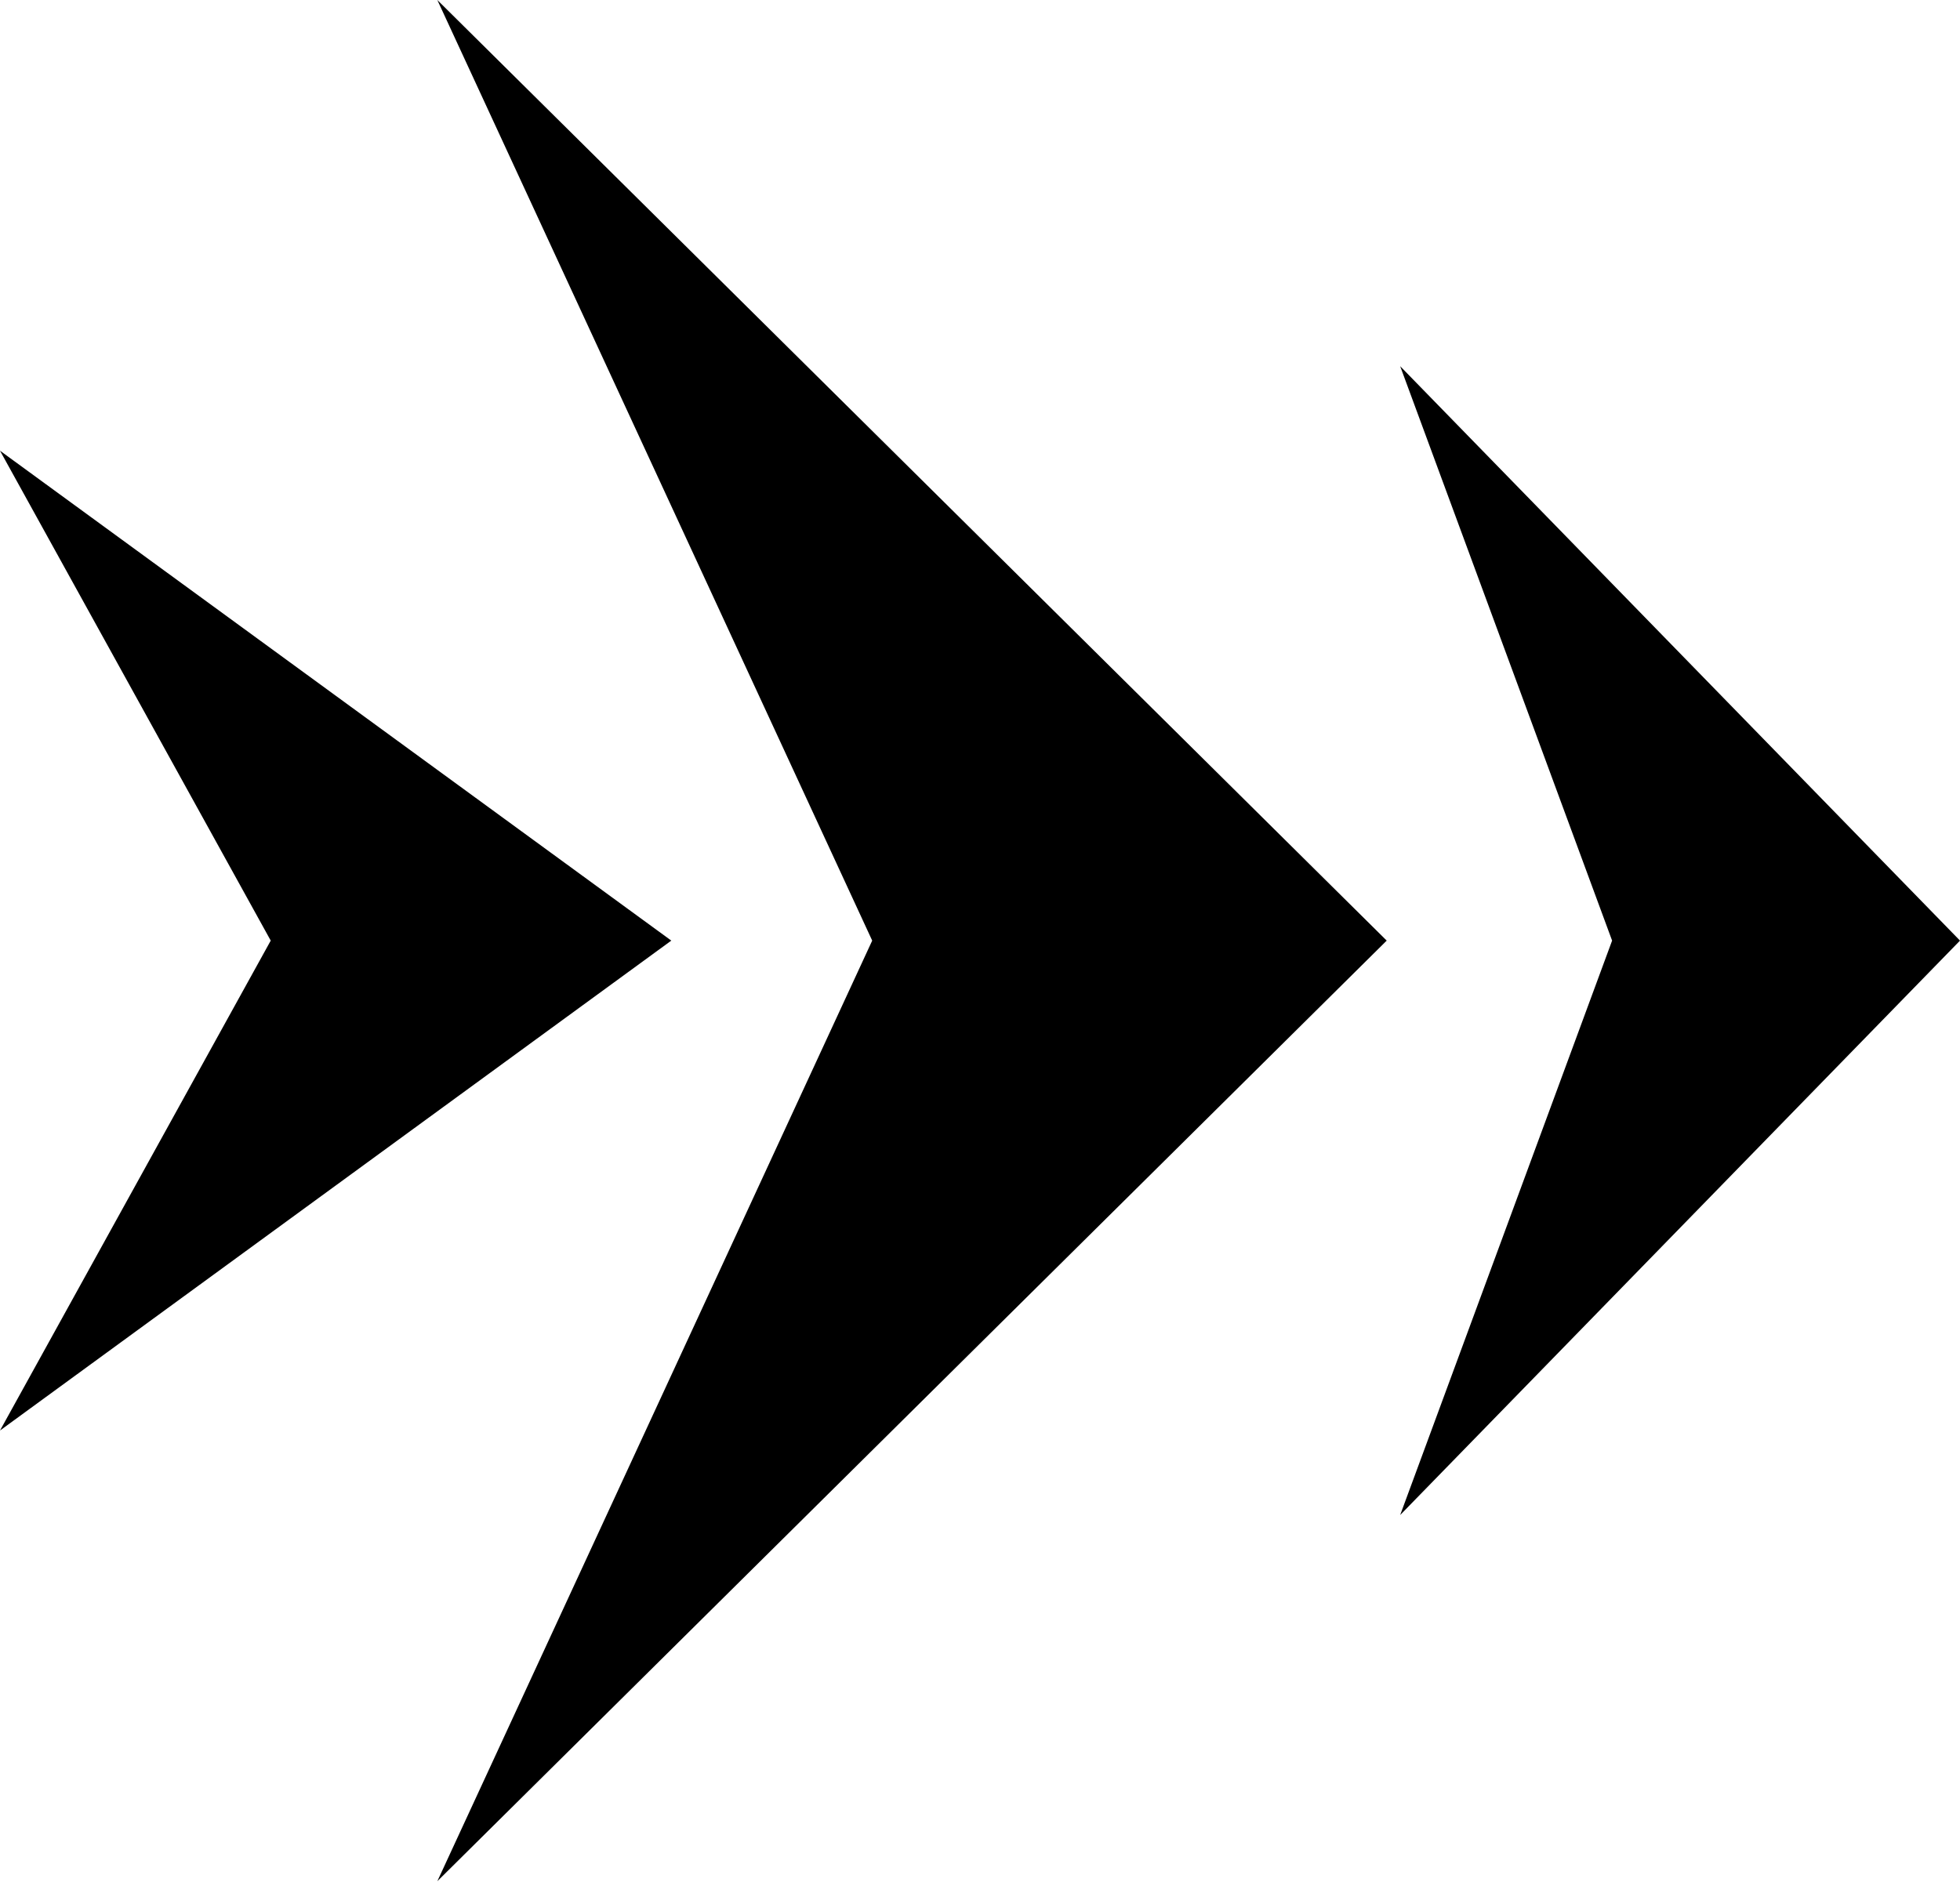
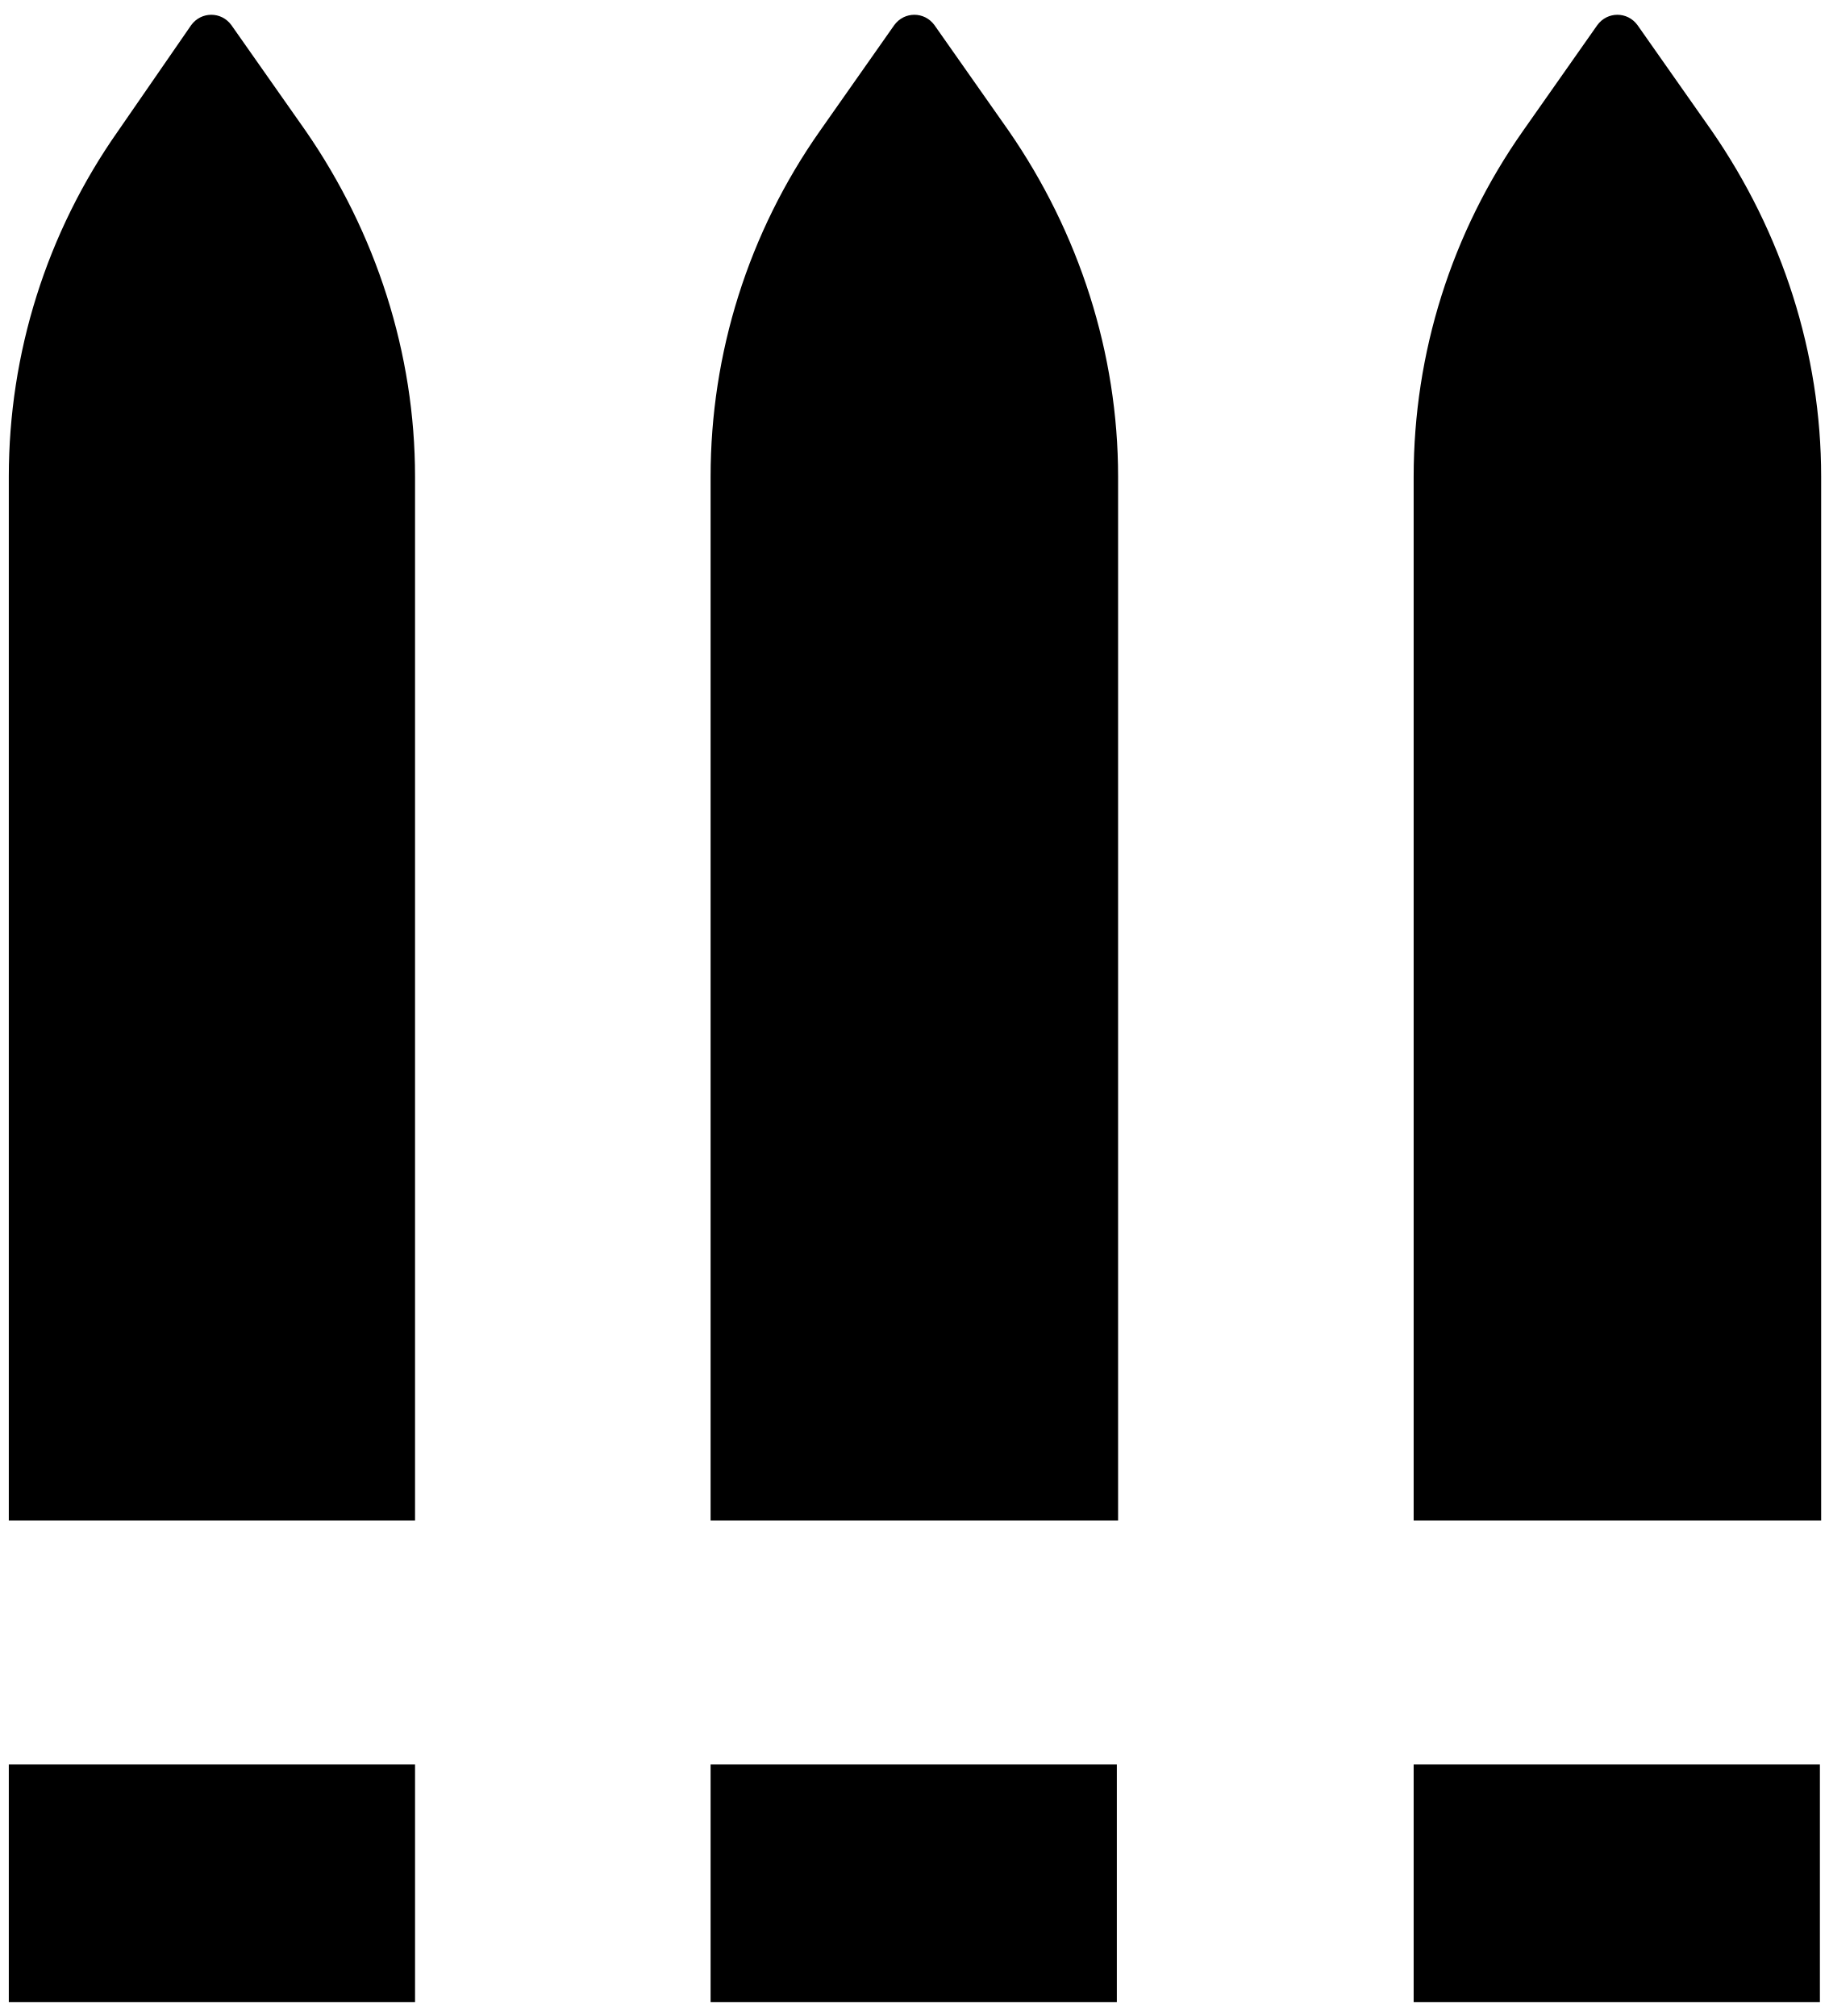
- <svg xmlns="http://www.w3.org/2000/svg" version="1.1" baseProfile="tiny" id="Layer_1" x="0px" y="0px" width="160px" height="153.6px" viewBox="0 0 160 153.6" overflow="visible" xml:space="preserve">
-   <g>
-     <polygon fill="currentColor" points="71.2,76.8 35.7,153.6 113.2,76.8 35.7,0  " />
-     <polygon fill="currentColor" points="54.8,76.8 0,36.8 22.1,76.8 0,116.8  " />
-     <polygon fill="currentColor" points="160,76.8 114.3,29.9 131.6,76.8 114.3,123.7  " />
+ <svg xmlns="http://www.w3.org/2000/svg" viewBox="0 0 145.4 160.3">
+   <g fill="currentColor">
+     <path d="M32.9 120.9H.7v-83c0-9.8 3-19.4 8.7-27.5L15.2 2c.8-1.1 2.4-1.1 3.2 0l5.9 8.4c5.6 8.1 8.7 17.7 8.7 27.5v83Z" />
+     <path d="M88.8 120.9H56.5v-83c0-9.8 3-19.4 8.7-27.5L71.1 2c.8-1.1 2.4-1.1 3.2 0l5.9 8.4c5.6 8.1 8.7 17.7 8.7 27.5v83Z" />
+     <path d="M144.7 120.9h-32.3v-83c0-9.8 3-19.4 8.7-27.5l5.9-8.4c.8-1.1 2.4-1.1 3.2 0l5.9 8.4c5.6 8.1 8.7 17.7 8.7 27.5v83Z" />
+     <path d="M.7 140.3H33v18.9H.7zm55.8 0h32.3v18.9H56.5zm55.9 0h32.3v18.9h-32.3z" />
  </g>
</svg>
